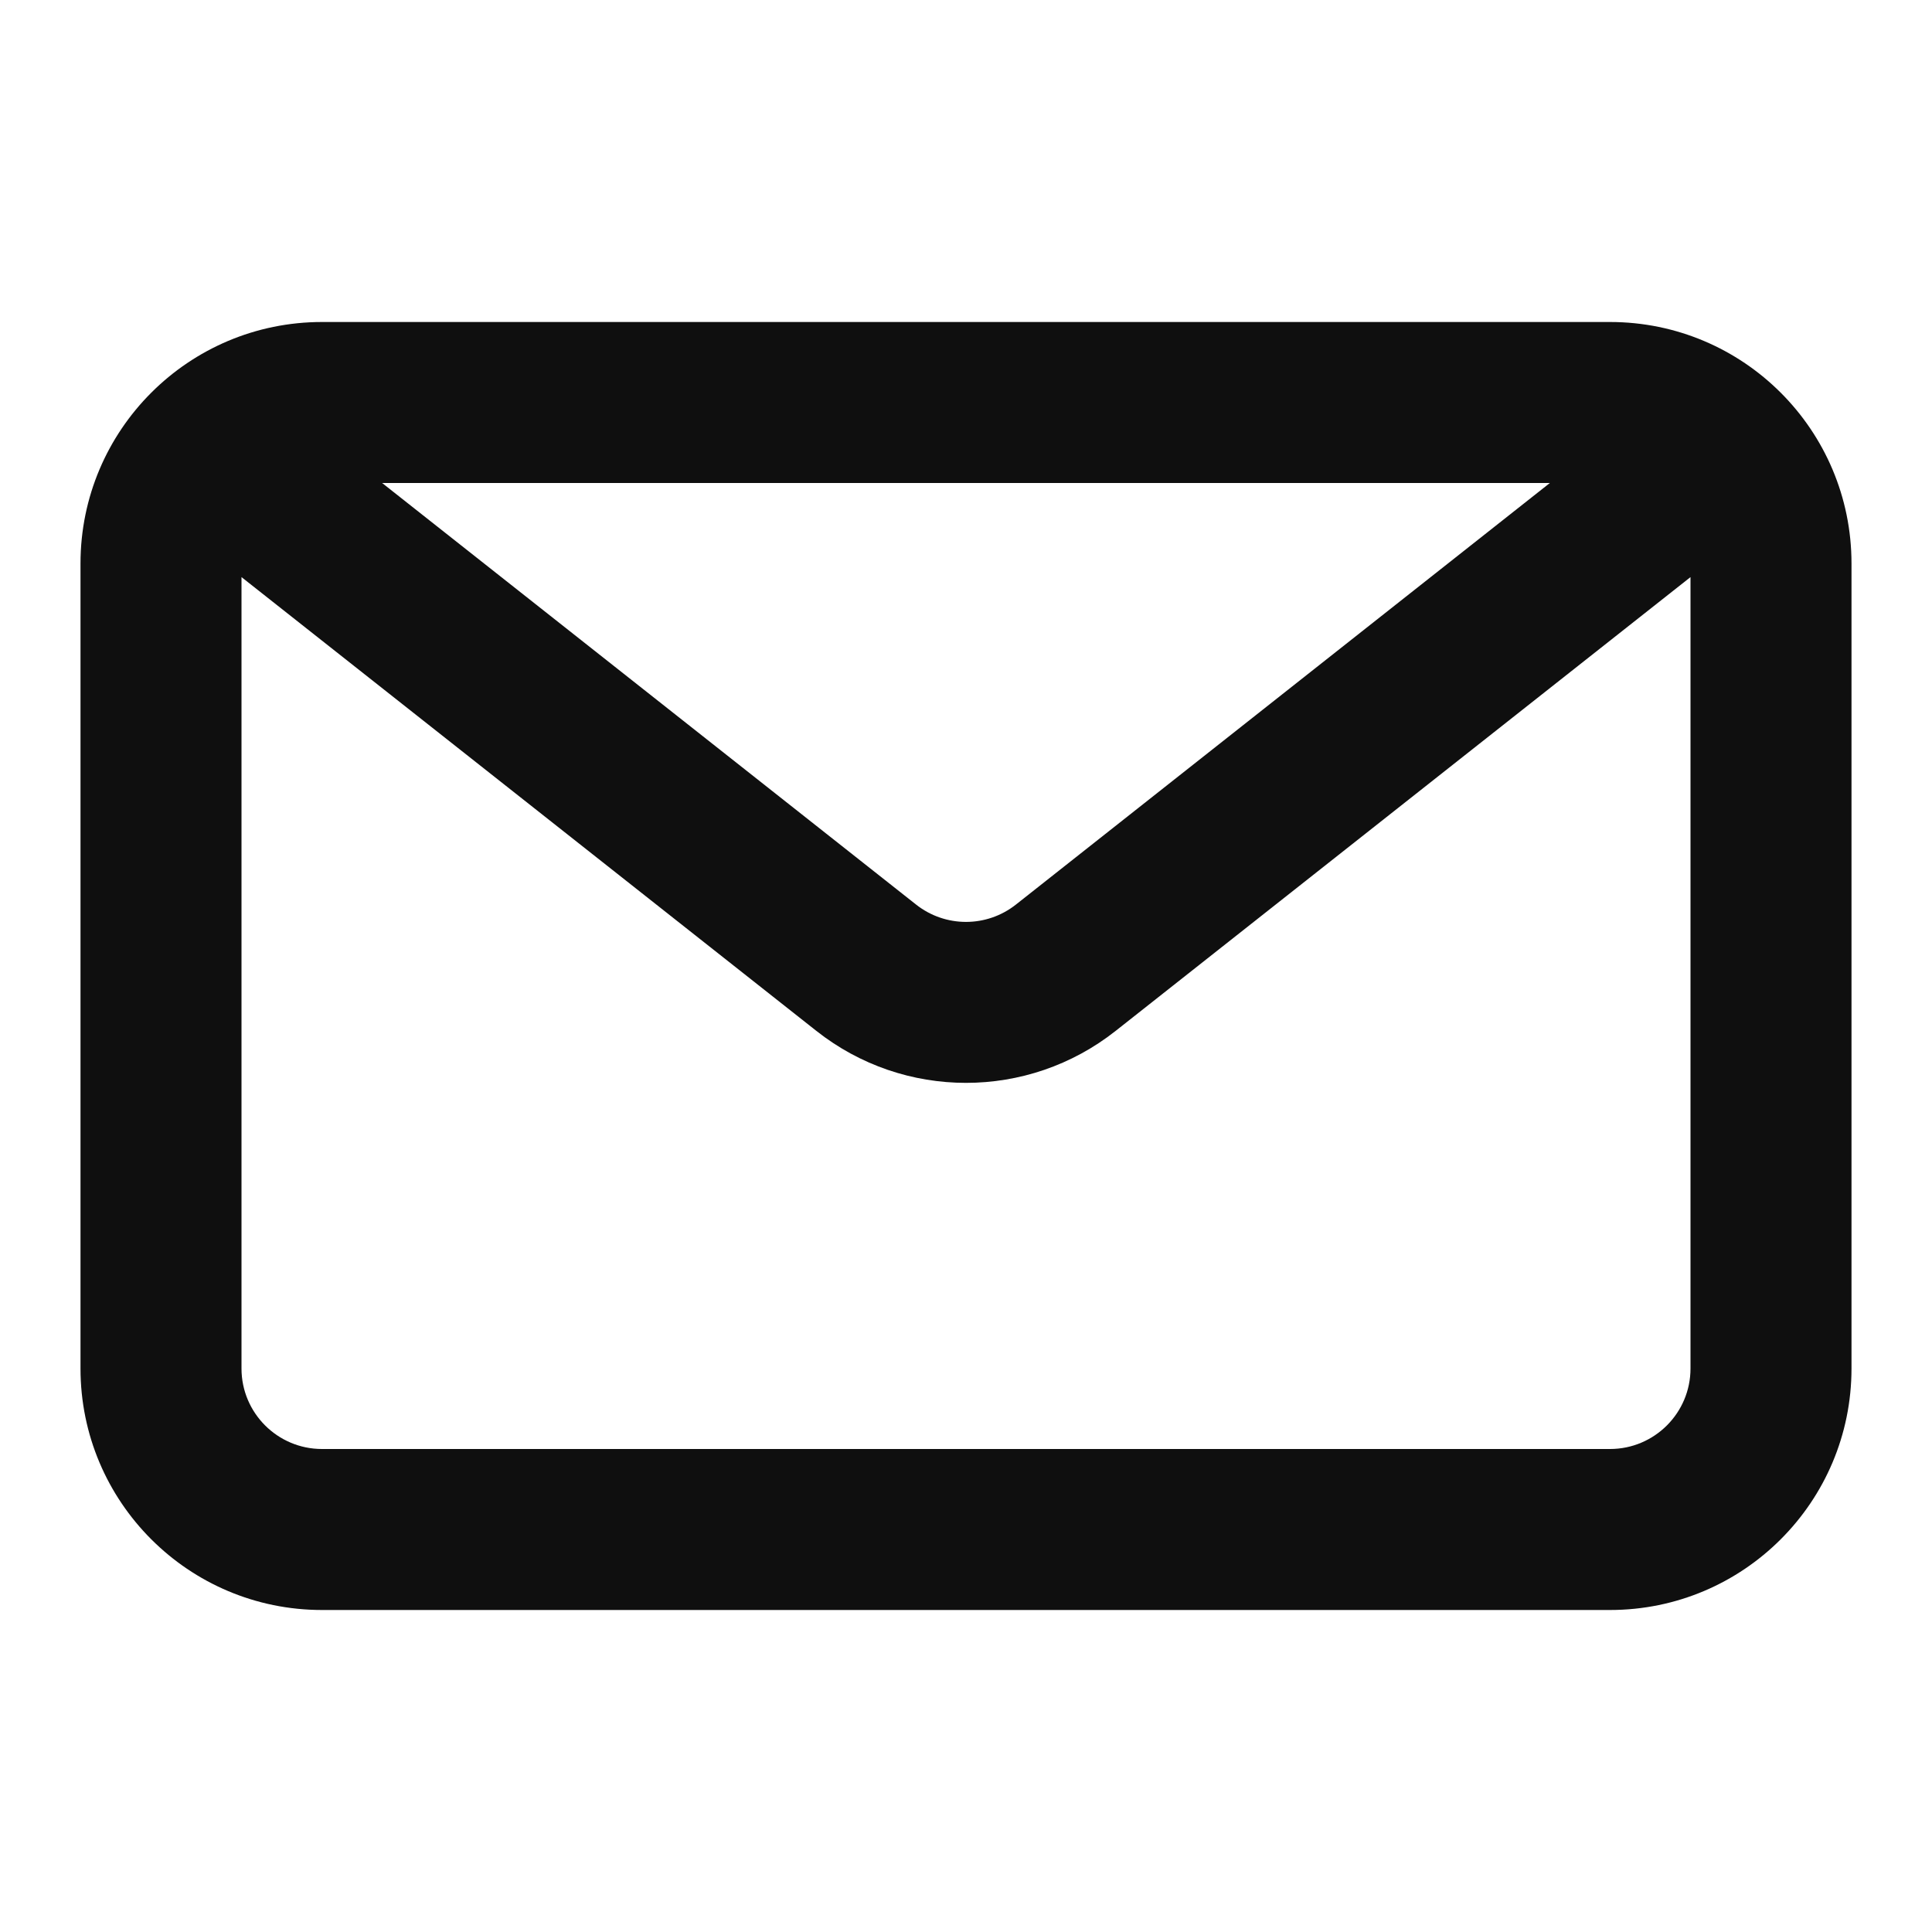
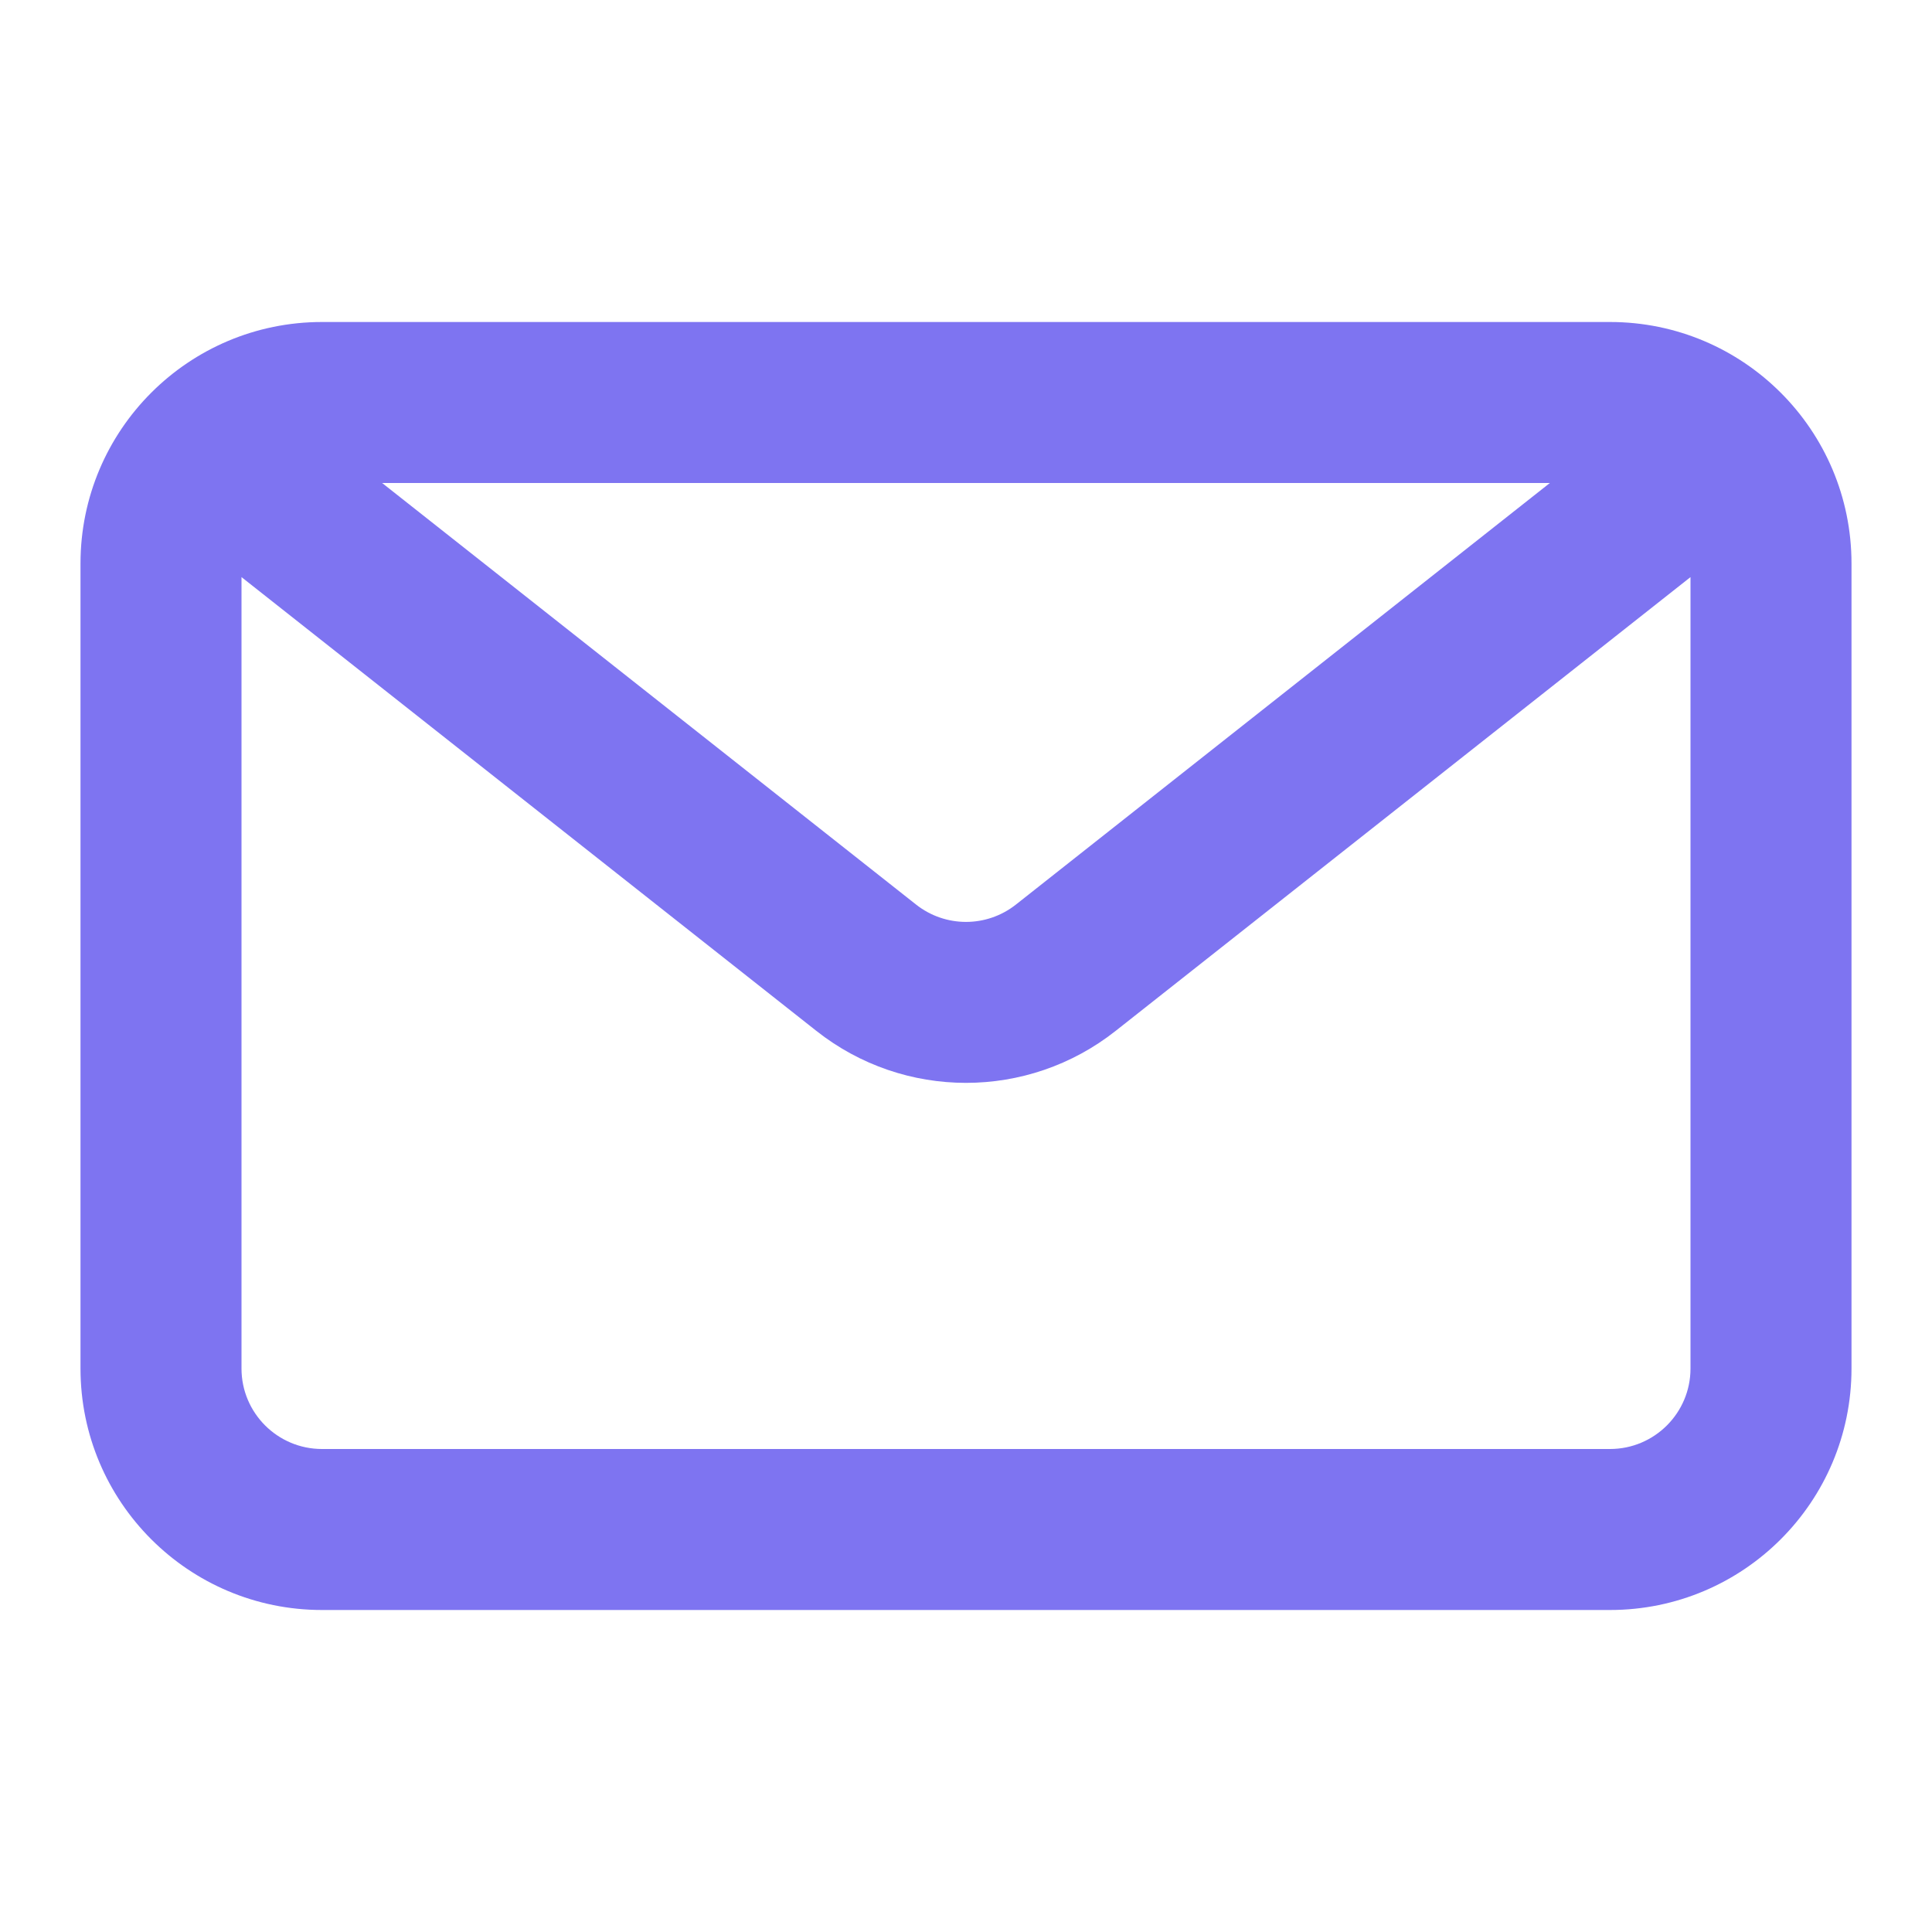
<svg xmlns="http://www.w3.org/2000/svg" width="800px" height="800px" viewBox="0 0 24 24" fill="none">
-   <path fill-rule="evenodd" clip-rule="evenodd" d="M20 4C21.657 4 23 5.343 23 7V17C23 18.657 21.657 20 20 20H4C2.343 20 1 18.657 1 17V7C1 5.343 2.343 4 4 4H20ZM19.253 6H4.747L11.38 11.237C11.744 11.524 12.256 11.524 12.62 11.237L19.253 6ZM3 7.169V17C3 17.552 3.448 18 4 18H20C20.552 18 21 17.552 21 17V7.169L13.859 12.806C12.769 13.667 11.231 13.667 10.141 12.806L3 7.169Z" fill="#0F0F0F" />
+   <path fill-rule="evenodd" clip-rule="evenodd" d="M20 4C21.657 4 23 5.343 23 7V17C23 18.657 21.657 20 20 20H4C2.343 20 1 18.657 1 17V7C1 5.343 2.343 4 4 4H20ZM19.253 6H4.747L11.38 11.237C11.744 11.524 12.256 11.524 12.62 11.237L19.253 6ZM3 7.169V17C3 17.552 3.448 18 4 18H20C20.552 18 21 17.552 21 17V7.169L13.859 12.806C12.769 13.667 11.231 13.667 10.141 12.806L3 7.169Z" fill="#7e74f1" />
</svg>
